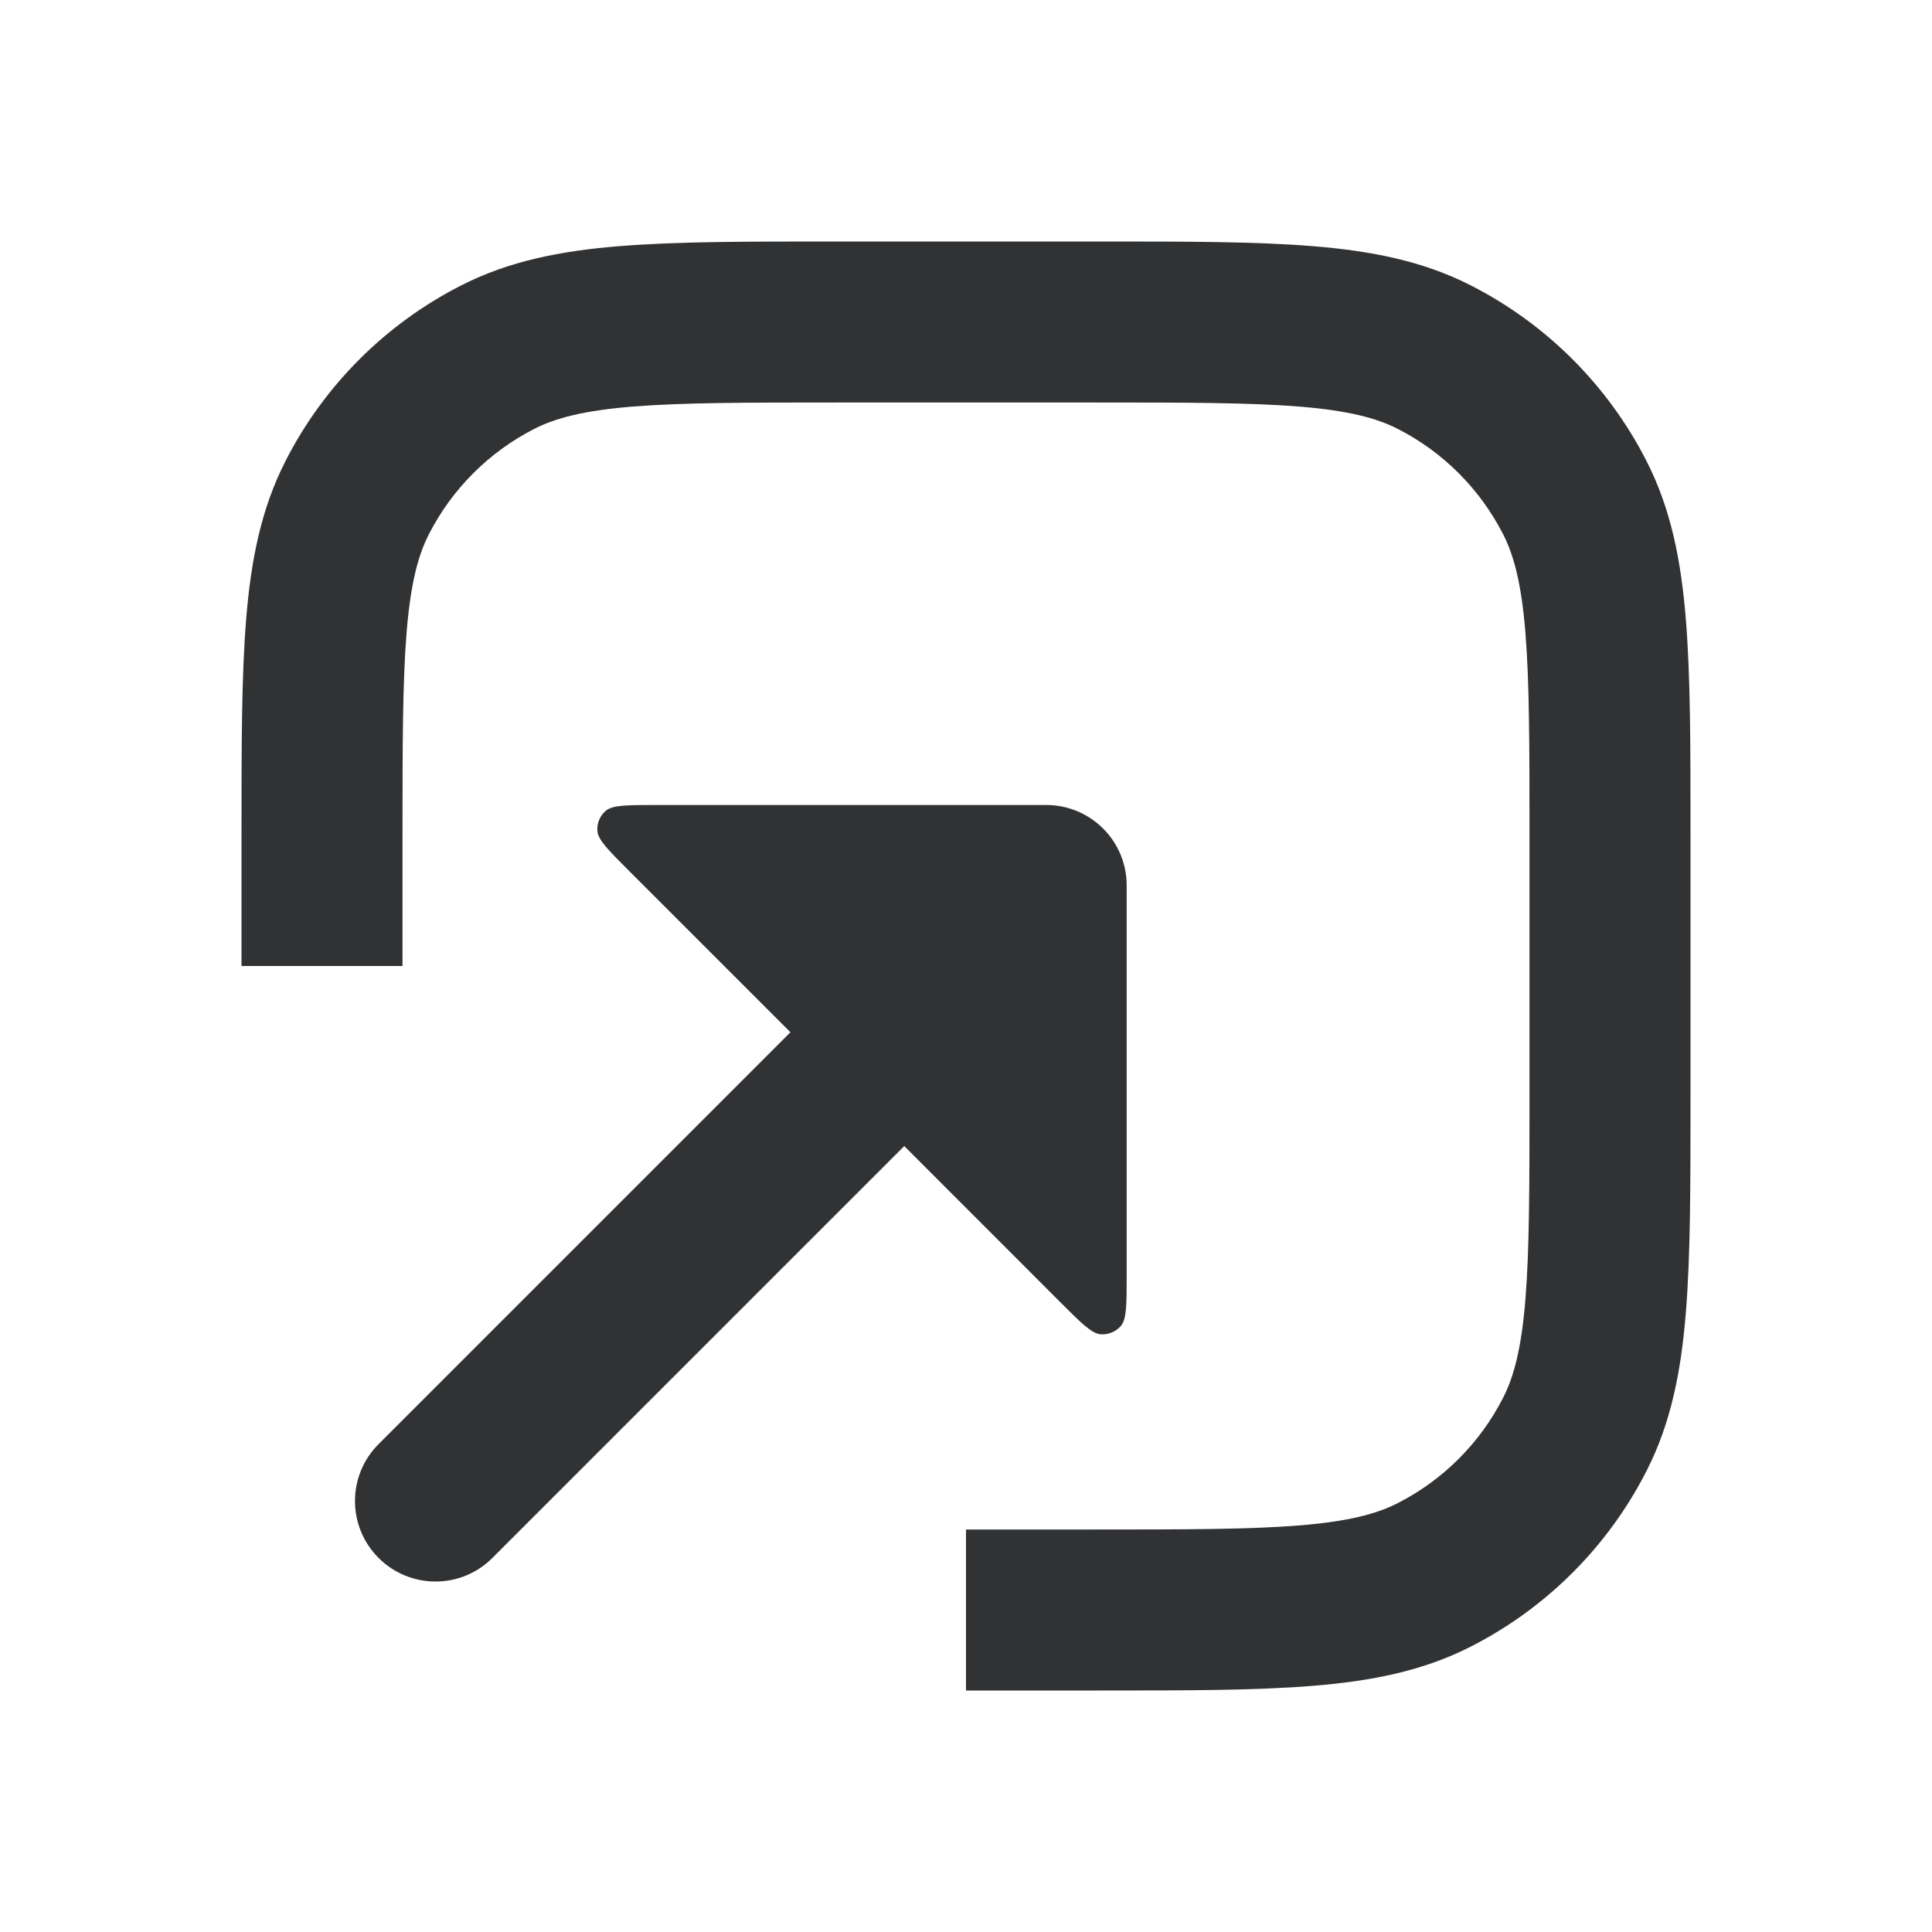
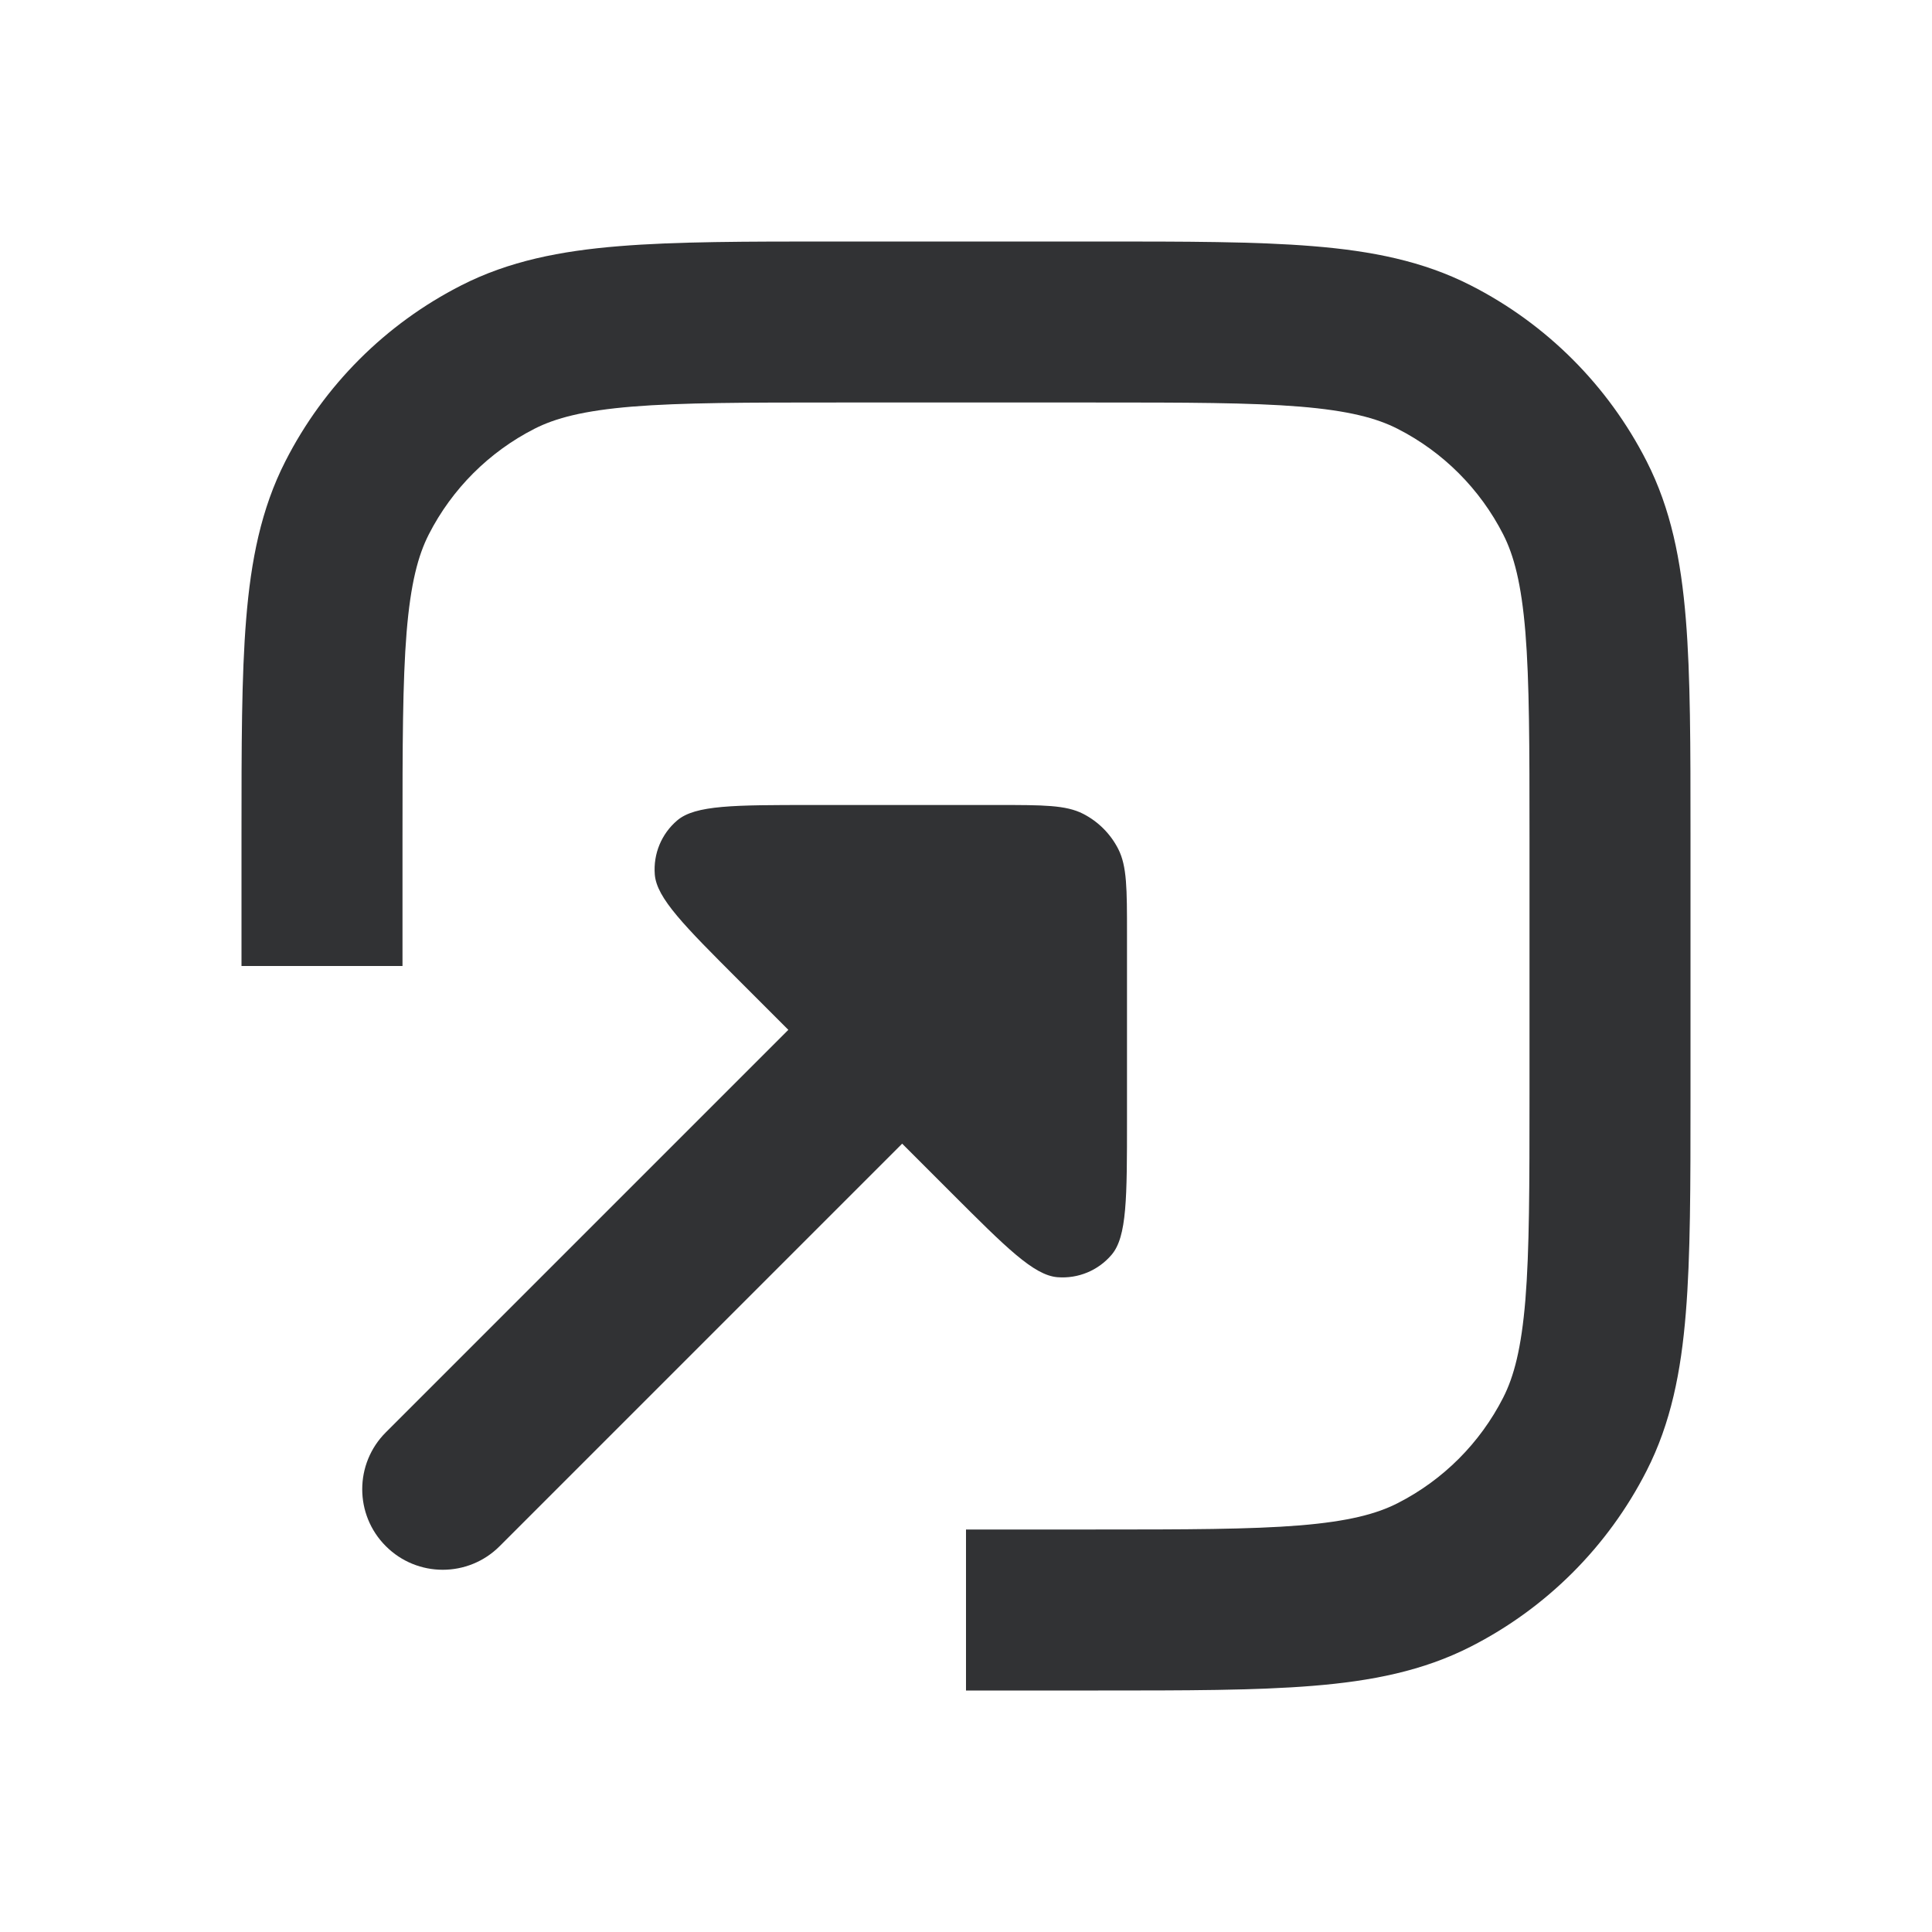
<svg xmlns="http://www.w3.org/2000/svg" width="24" height="24" viewBox="0 0 24 24" fill="none">
  <path fill-rule="evenodd" clip-rule="evenodd" d="M13.643 21H12V19H13.6C14.737 19 15.529 18.999 16.146 18.949C16.751 18.899 17.099 18.807 17.362 18.673C17.927 18.385 18.385 17.927 18.673 17.362C18.807 17.099 18.899 16.751 18.949 16.146C18.999 15.529 19 14.737 19 13.6L19 10.4C19 9.263 18.999 8.471 18.949 7.854C18.899 7.249 18.807 6.901 18.673 6.638C18.385 6.074 17.927 5.615 17.362 5.327C17.099 5.193 16.751 5.101 16.146 5.051C15.529 5.001 14.737 5 13.6 5L10.4 5C9.263 5 8.471 5.001 7.854 5.051C7.249 5.101 6.901 5.193 6.638 5.327C6.074 5.615 5.615 6.074 5.327 6.638C5.193 6.901 5.101 7.249 5.051 7.854C5.001 8.471 5 9.263 5 10.4L5 12H3L3 10.357C3 9.273 3 8.399 3.058 7.691C3.117 6.963 3.243 6.322 3.545 5.73C4.024 4.789 4.789 4.024 5.73 3.545C6.322 3.243 6.963 3.117 7.691 3.058C8.399 3 9.273 3 10.357 3L13.643 3C14.727 3 15.601 3 16.309 3.058C17.038 3.117 17.678 3.243 18.27 3.545C19.211 4.024 19.976 4.789 20.455 5.73C20.757 6.322 20.883 6.963 20.942 7.691C21 8.399 21 9.273 21 10.357V13.643C21 14.727 21 15.601 20.942 16.309C20.883 17.038 20.757 17.678 20.455 18.27C19.976 19.211 19.211 19.976 18.27 20.455C17.678 20.757 17.038 20.883 16.309 20.942C15.601 21 14.727 21 13.643 21Z" fill="#313234" />
-   <path d="M13.996 15.841C13.996 16.205 13.996 16.386 13.924 16.471C13.861 16.544 13.768 16.582 13.672 16.575C13.562 16.566 13.433 16.438 13.176 16.181L11.233 14.237L6.117 19.353C5.727 19.744 5.093 19.744 4.703 19.353C4.312 18.963 4.312 18.33 4.703 17.939L9.819 12.823L7.815 10.819C7.558 10.562 7.43 10.434 7.421 10.323C7.413 10.228 7.452 10.134 7.525 10.072C7.609 10 7.791 10 8.155 10H12.996C13.548 10 13.996 10.446 13.996 10.999C13.996 12.457 13.996 15.08 13.996 15.841Z" fill="#313234" />
+   <path d="M13.808 15.588C14 15.364 14 14.879 14 13.91V11.6C14 11.04 14 10.76 13.891 10.546C13.795 10.358 13.642 10.205 13.454 10.109C13.24 10 12.96 10 12.4 10H10.09C9.121 10 8.636 10 8.412 10.192C8.217 10.358 8.114 10.607 8.134 10.863C8.157 11.157 8.5 11.5 9.185 12.185L9.793 12.793L4.793 17.793C4.402 18.183 4.402 18.817 4.793 19.207C5.183 19.598 5.817 19.598 6.207 19.207L11.207 14.207L11.815 14.815C12.5 15.5 12.843 15.843 13.137 15.866C13.393 15.886 13.642 15.783 13.808 15.588Z" fill="#313234" />
</svg>
